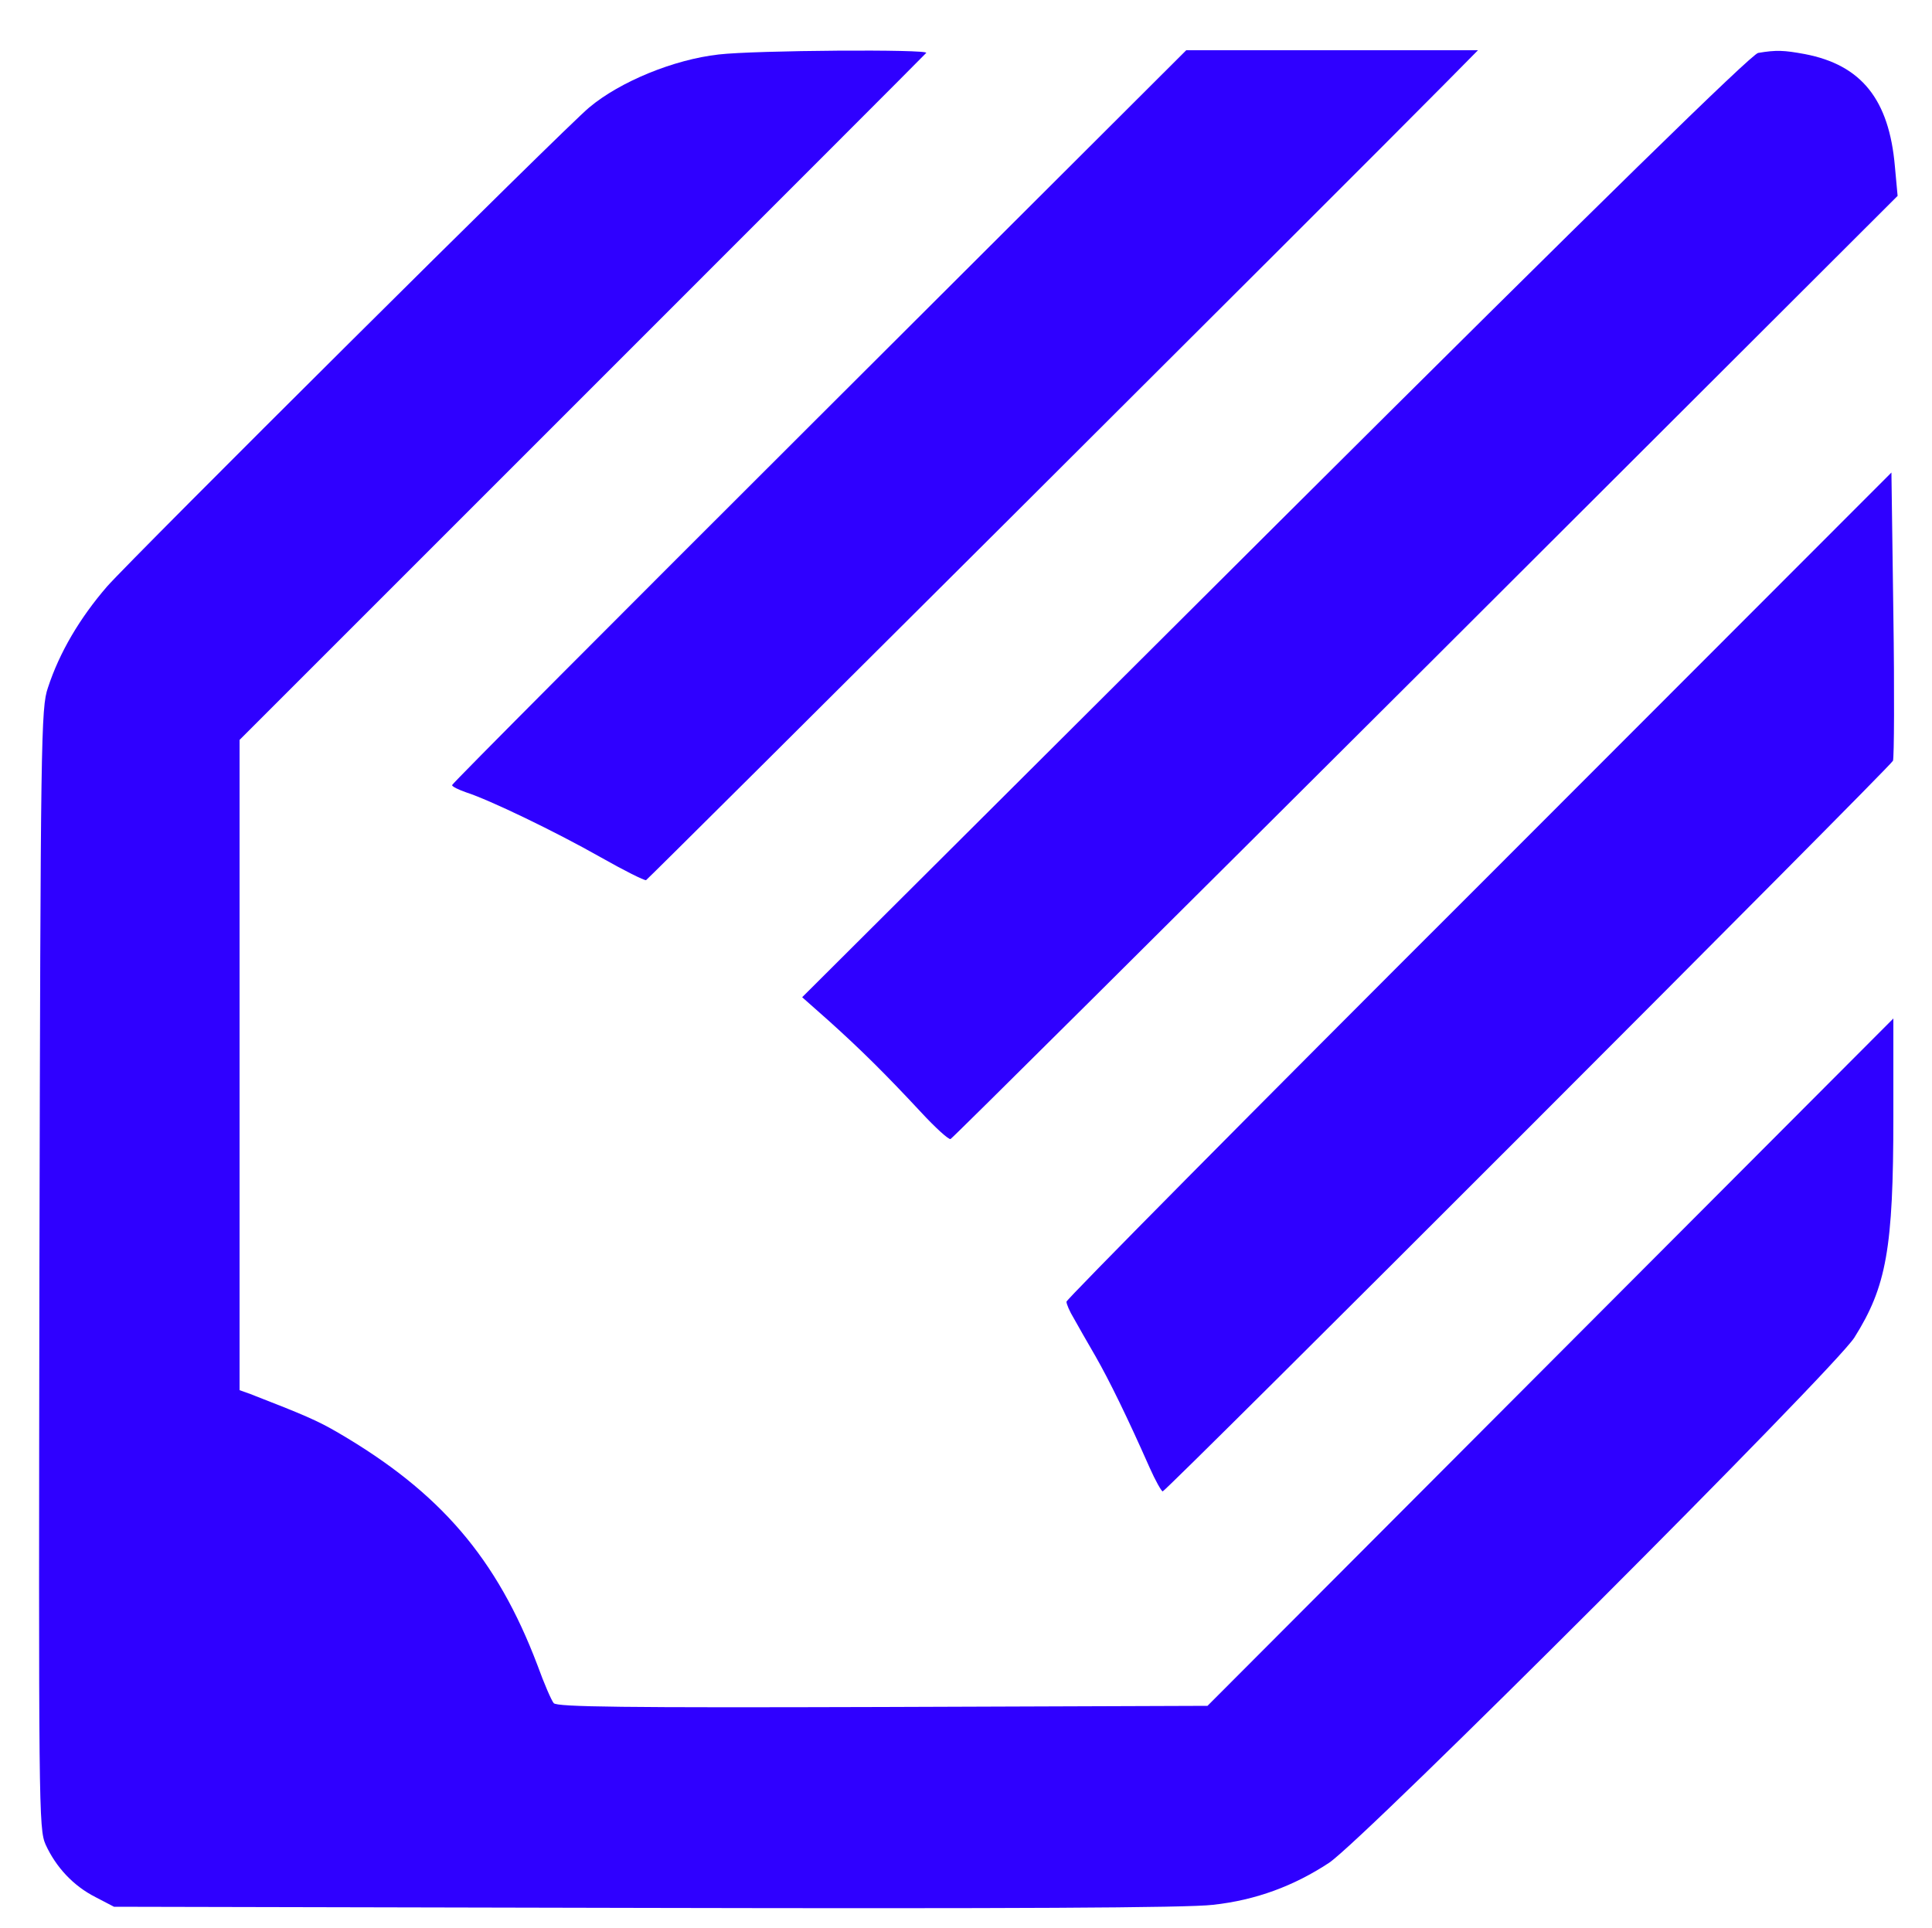
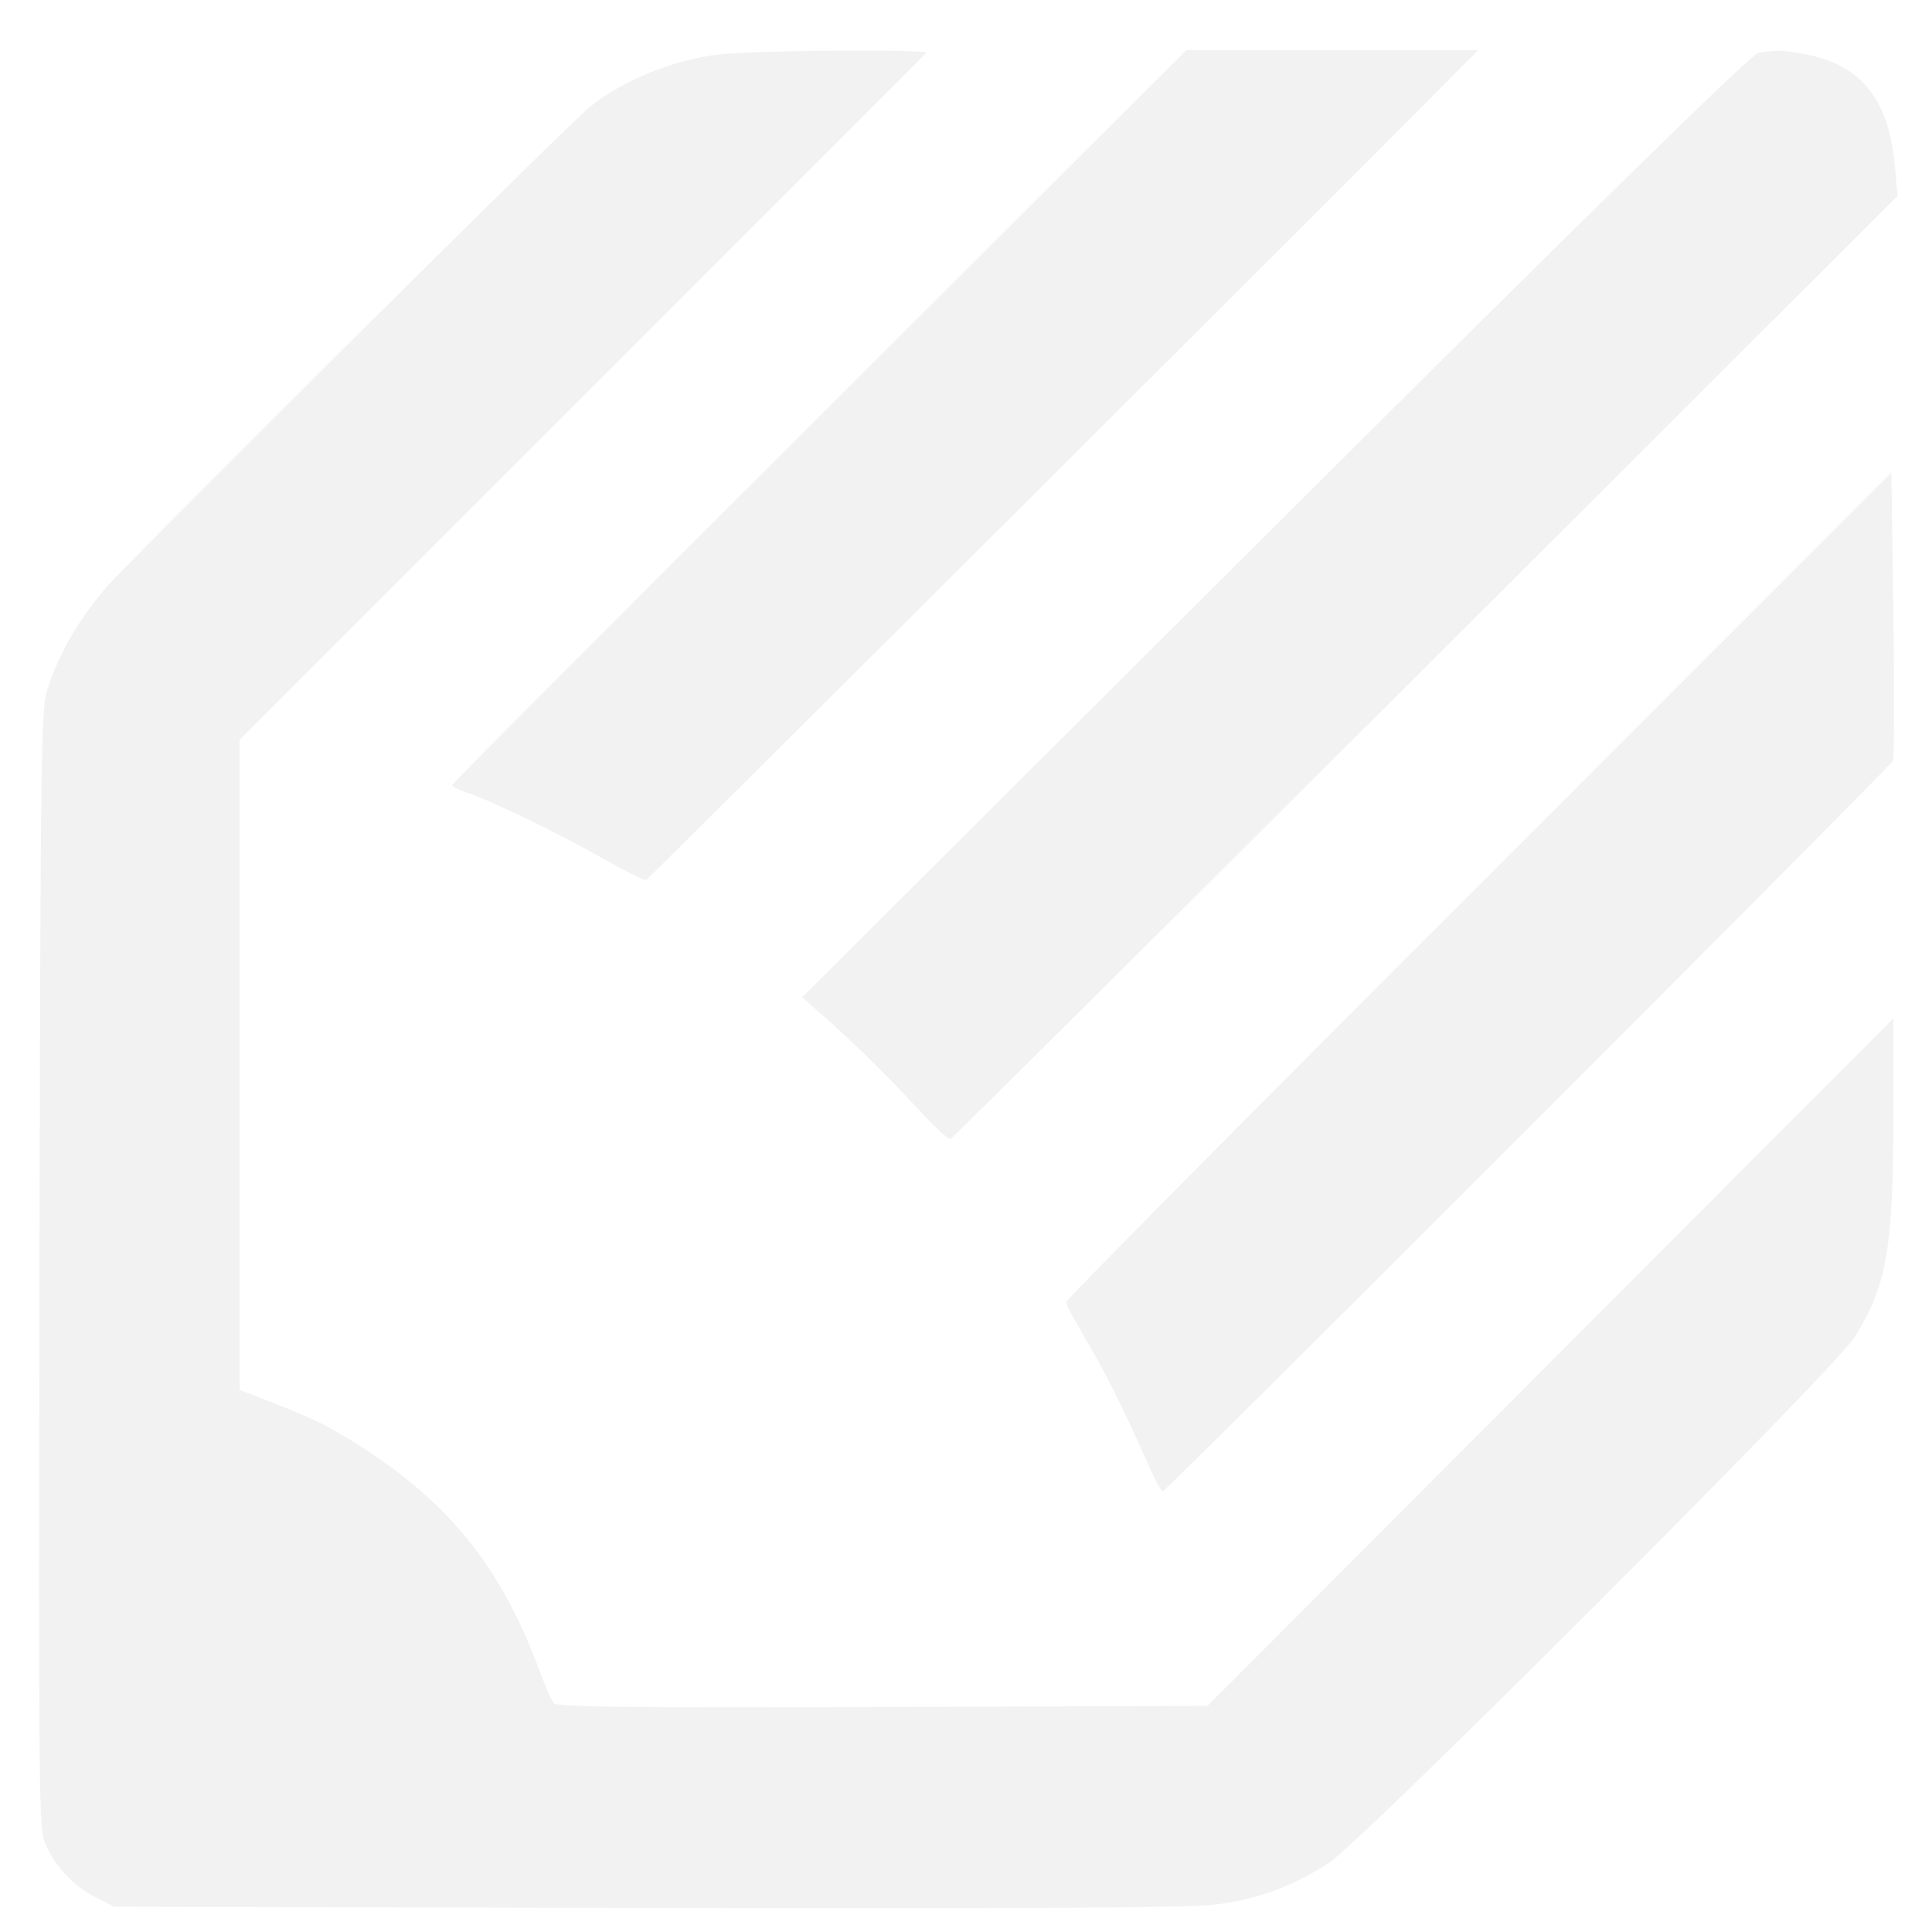
<svg xmlns="http://www.w3.org/2000/svg" version="1.0" width="500pt" height="499pt" viewBox="0 0 500 499" preserveAspectRatio="xMidYMid meet" style="background: none;">
-   <g transform="translate(0,499) scale(0.1,-0.1)" fill="rgb(47, 0, 255)" stroke="none">
+   <g transform="translate(0,499) scale(0.1,-0.1)" fill="rgb(242, 242, 242)" stroke="none">
    <path d="M1860 4849 c-116 -13 -255 -70 -335 -137 -61 -50 -1182 -1165 -1248 -1240 -70 -81 -123 -170 -153 -262 -18 -52 -19 -127 -22 -1503 -2 -1398 -2 -1450 16 -1491 27 -59 72 -107 129 -136 l48 -25 1375 -3 c933 -2 1405 0 1469 8 111 12 210 49 301 109 93 63 1304 1274 1359 1359 83 132 101 230 101 572 l0 254 -887 -889 -888 -890 -841 -3 c-671 -2 -843 0 -851 10 -6 7 -25 51 -42 98 -105 277 -252 448 -516 602 -53 31 -88 46 -227 100 l-28 10 0 842 0 841 885 885 c487 487 888 888 892 893 9 10 -443 7 -537 -4z" />
    <path d="M2120 3912 c-522 -521 -950 -950 -950 -954 0 -4 17 -12 37 -19 59 -19 228 -100 348 -168 60 -34 112 -60 117 -59 6 3 1811 1802 2068 2062 l85 86 -378 0 -377 0 -950 -948z" />
    <path d="M4550 4853 c-17 -3 -400 -377 -1250 -1224 l-1224 -1220 70 -62 c81 -73 144 -135 237 -235 37 -40 72 -72 77 -70 5 2 558 552 1230 1222 l1221 1219 -7 76 c-15 174 -87 263 -233 291 -54 10 -74 11 -121 3z" />
    <path d="M3828 2699 c-588 -587 -1068 -1072 -1068 -1078 0 -6 8 -25 19 -43 10 -18 35 -62 56 -98 36 -63 82 -157 140 -288 15 -34 31 -62 34 -62 9 0 1883 1875 1890 1891 3 8 4 179 1 380 l-5 366 -1067 -1068z" />
  </g>
</svg>
